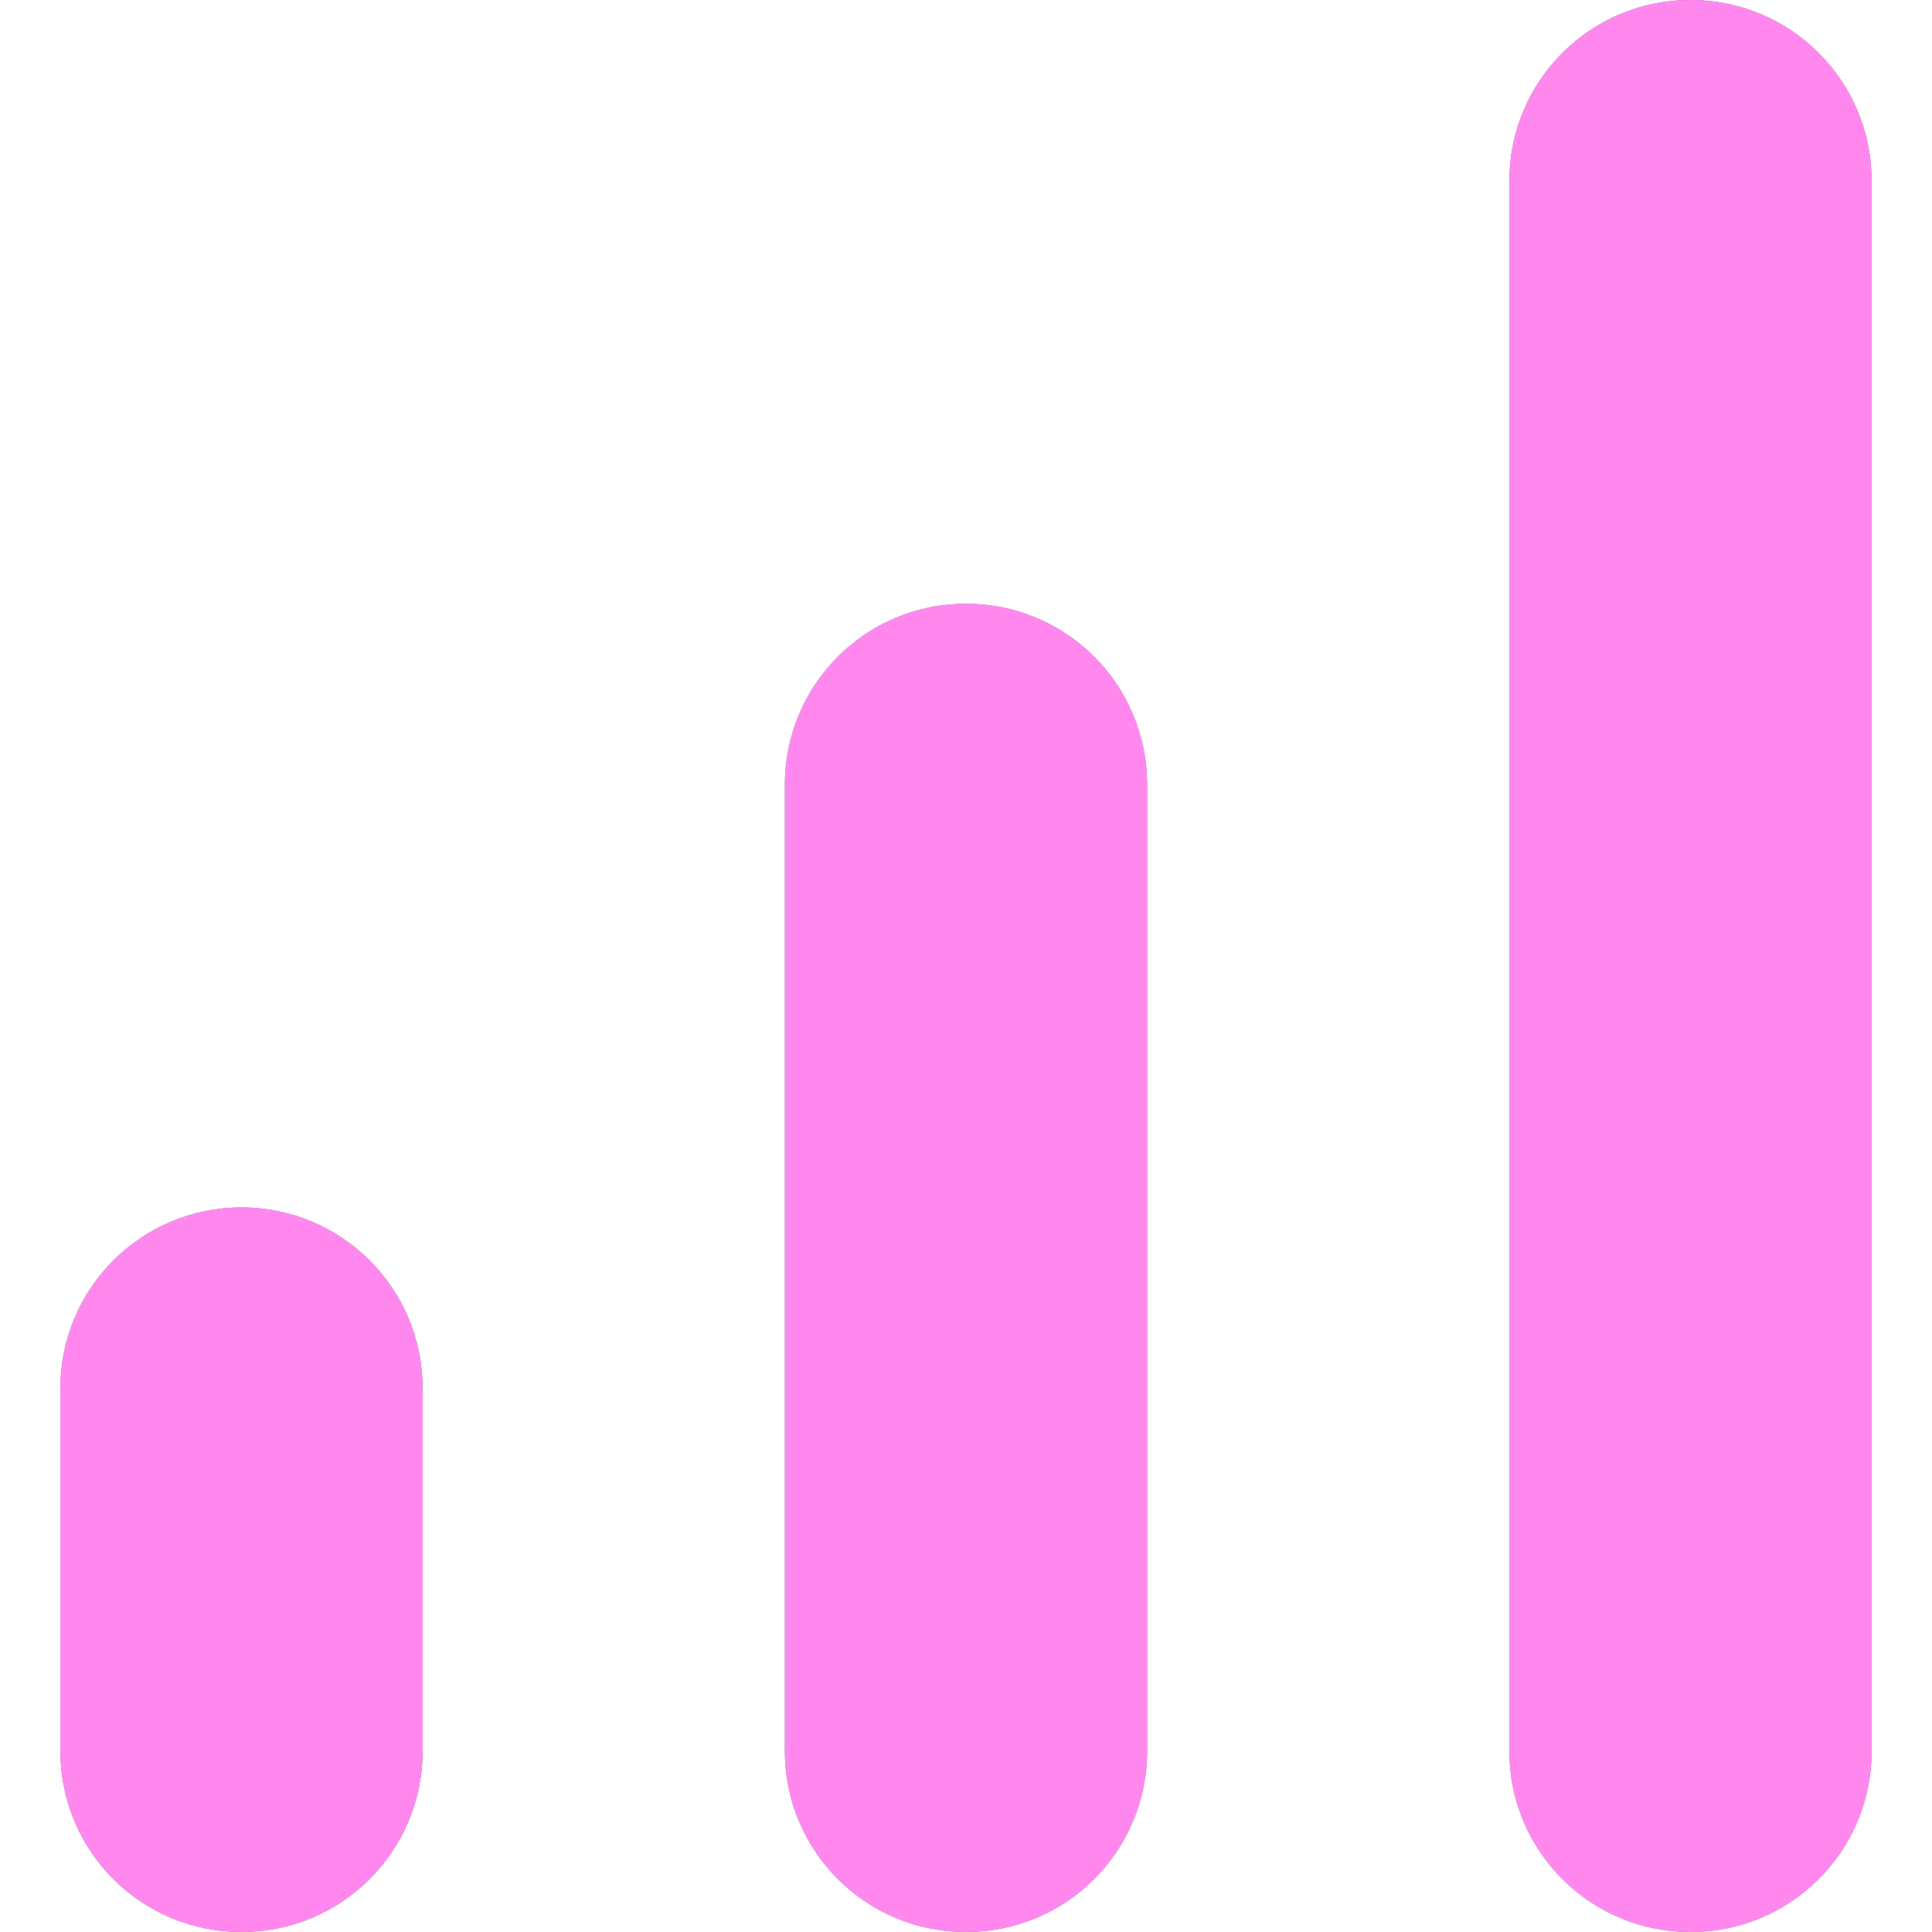
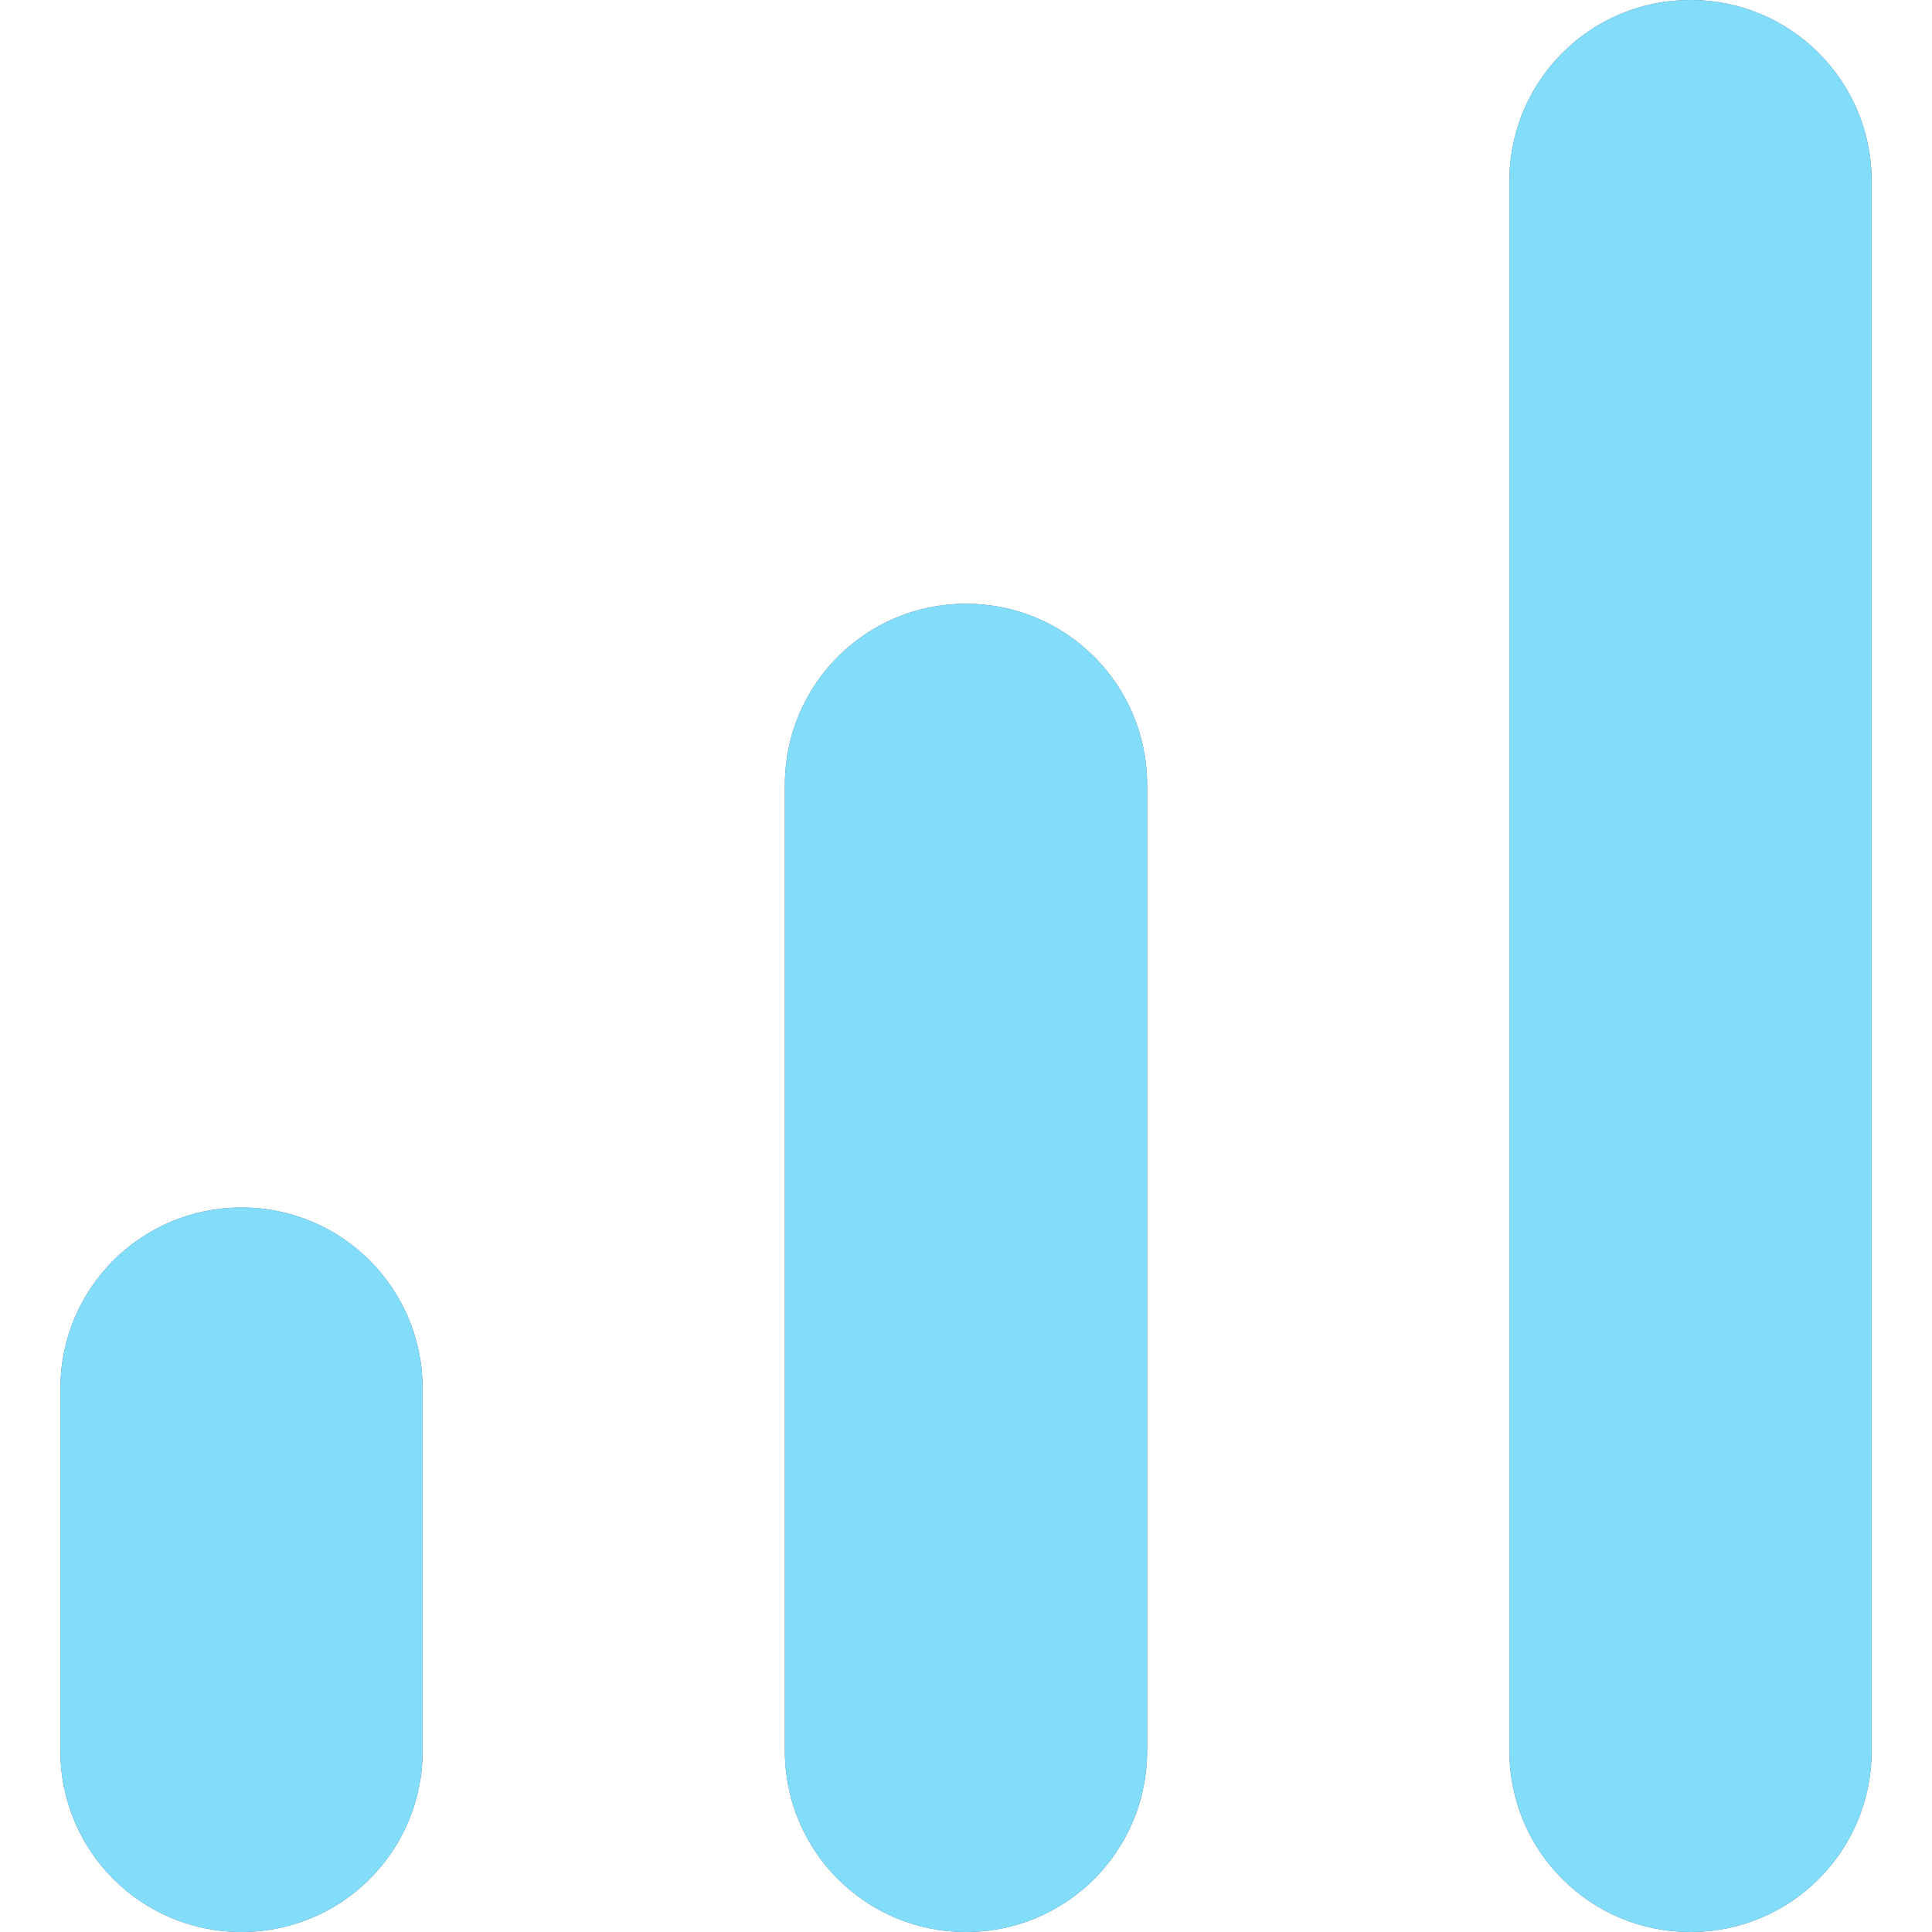
<svg xmlns="http://www.w3.org/2000/svg" viewBox="0 0 16 16" fill="none">
  <path d="M14 0C14.83 0 15.5 0.67 15.5 1.5V14.5C15.5 15.33 14.83 16 14 16C13.17 16 12.5 15.33 12.5 14.5V1.5C12.5 0.67 13.17 0 14 0ZM2 10C2.83 10 3.5 10.67 3.5 11.5V14.5C3.5 15.33 2.83 16 2 16C1.17 16 0.5 15.33 0.5 14.5V11.5C0.5 10.67 1.17 10 2 10ZM8 5C8.83 5 9.5 5.67 9.5 6.5V14.5C9.5 15.33 8.83 16 8 16C7.17 16 6.5 15.33 6.5 14.5V6.5C6.5 5.67 7.17 5 8 5Z" fill="#485F7D" />
-   <path d="M14 0C14.83 0 15.5 0.67 15.5 1.5V14.5C15.5 15.33 14.83 16 14 16C13.17 16 12.5 15.33 12.5 14.5V1.5C12.5 0.67 13.17 0 14 0ZM2 10C2.83 10 3.5 10.67 3.5 11.5V14.5C3.5 15.33 2.83 16 2 16C1.17 16 0.5 15.33 0.5 14.5V11.5C0.5 10.67 1.17 10 2 10ZM8 5C8.83 5 9.5 5.67 9.5 6.5V14.5C9.5 15.33 8.83 16 8 16C7.17 16 6.5 15.33 6.5 14.5V6.5C6.5 5.67 7.17 5 8 5Z" fill="#FF87EE" />
+   <path d="M14 0C14.83 0 15.5 0.67 15.5 1.5V14.5C15.5 15.33 14.83 16 14 16C13.17 16 12.5 15.33 12.5 14.5V1.5C12.5 0.67 13.17 0 14 0ZM2 10C2.83 10 3.5 10.67 3.5 11.5V14.5C3.5 15.33 2.83 16 2 16C1.17 16 0.5 15.33 0.5 14.5V11.5C0.5 10.67 1.17 10 2 10ZM8 5C8.83 5 9.5 5.67 9.5 6.5V14.5C9.5 15.33 8.83 16 8 16C7.17 16 6.5 15.33 6.5 14.5V6.5C6.5 5.67 7.17 5 8 5Z" fill="#82DDFB" />
</svg>
